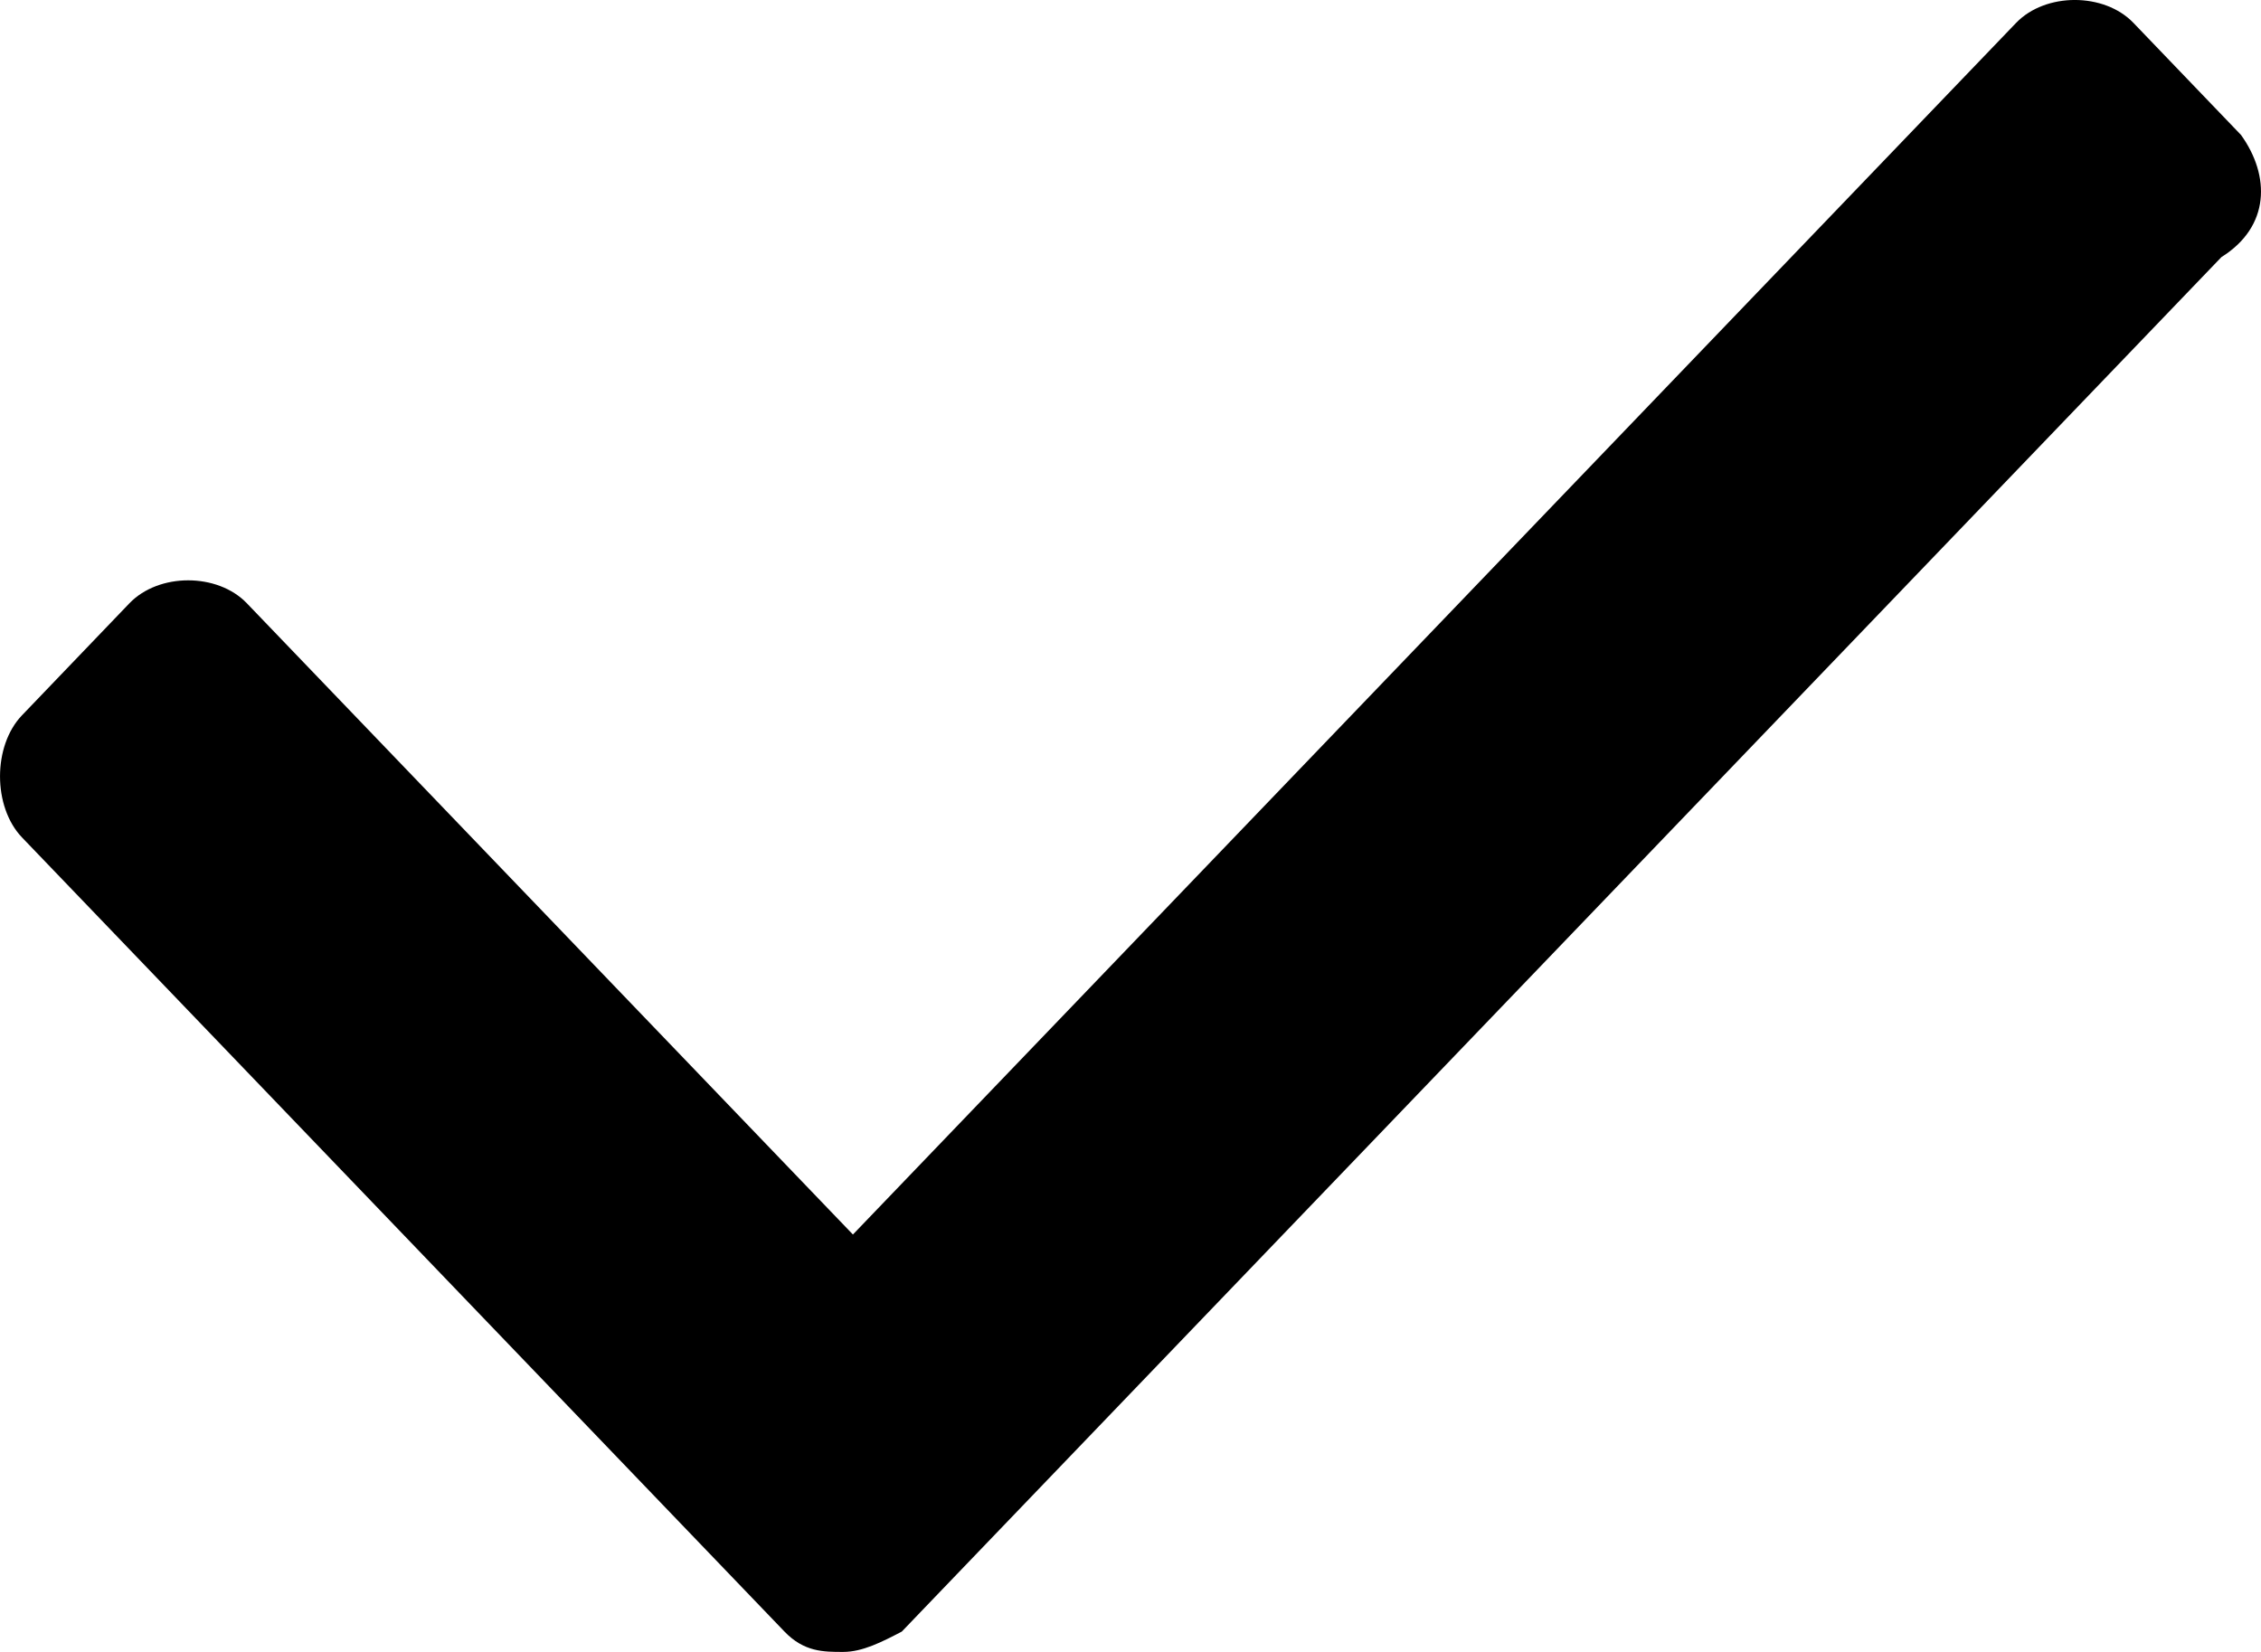
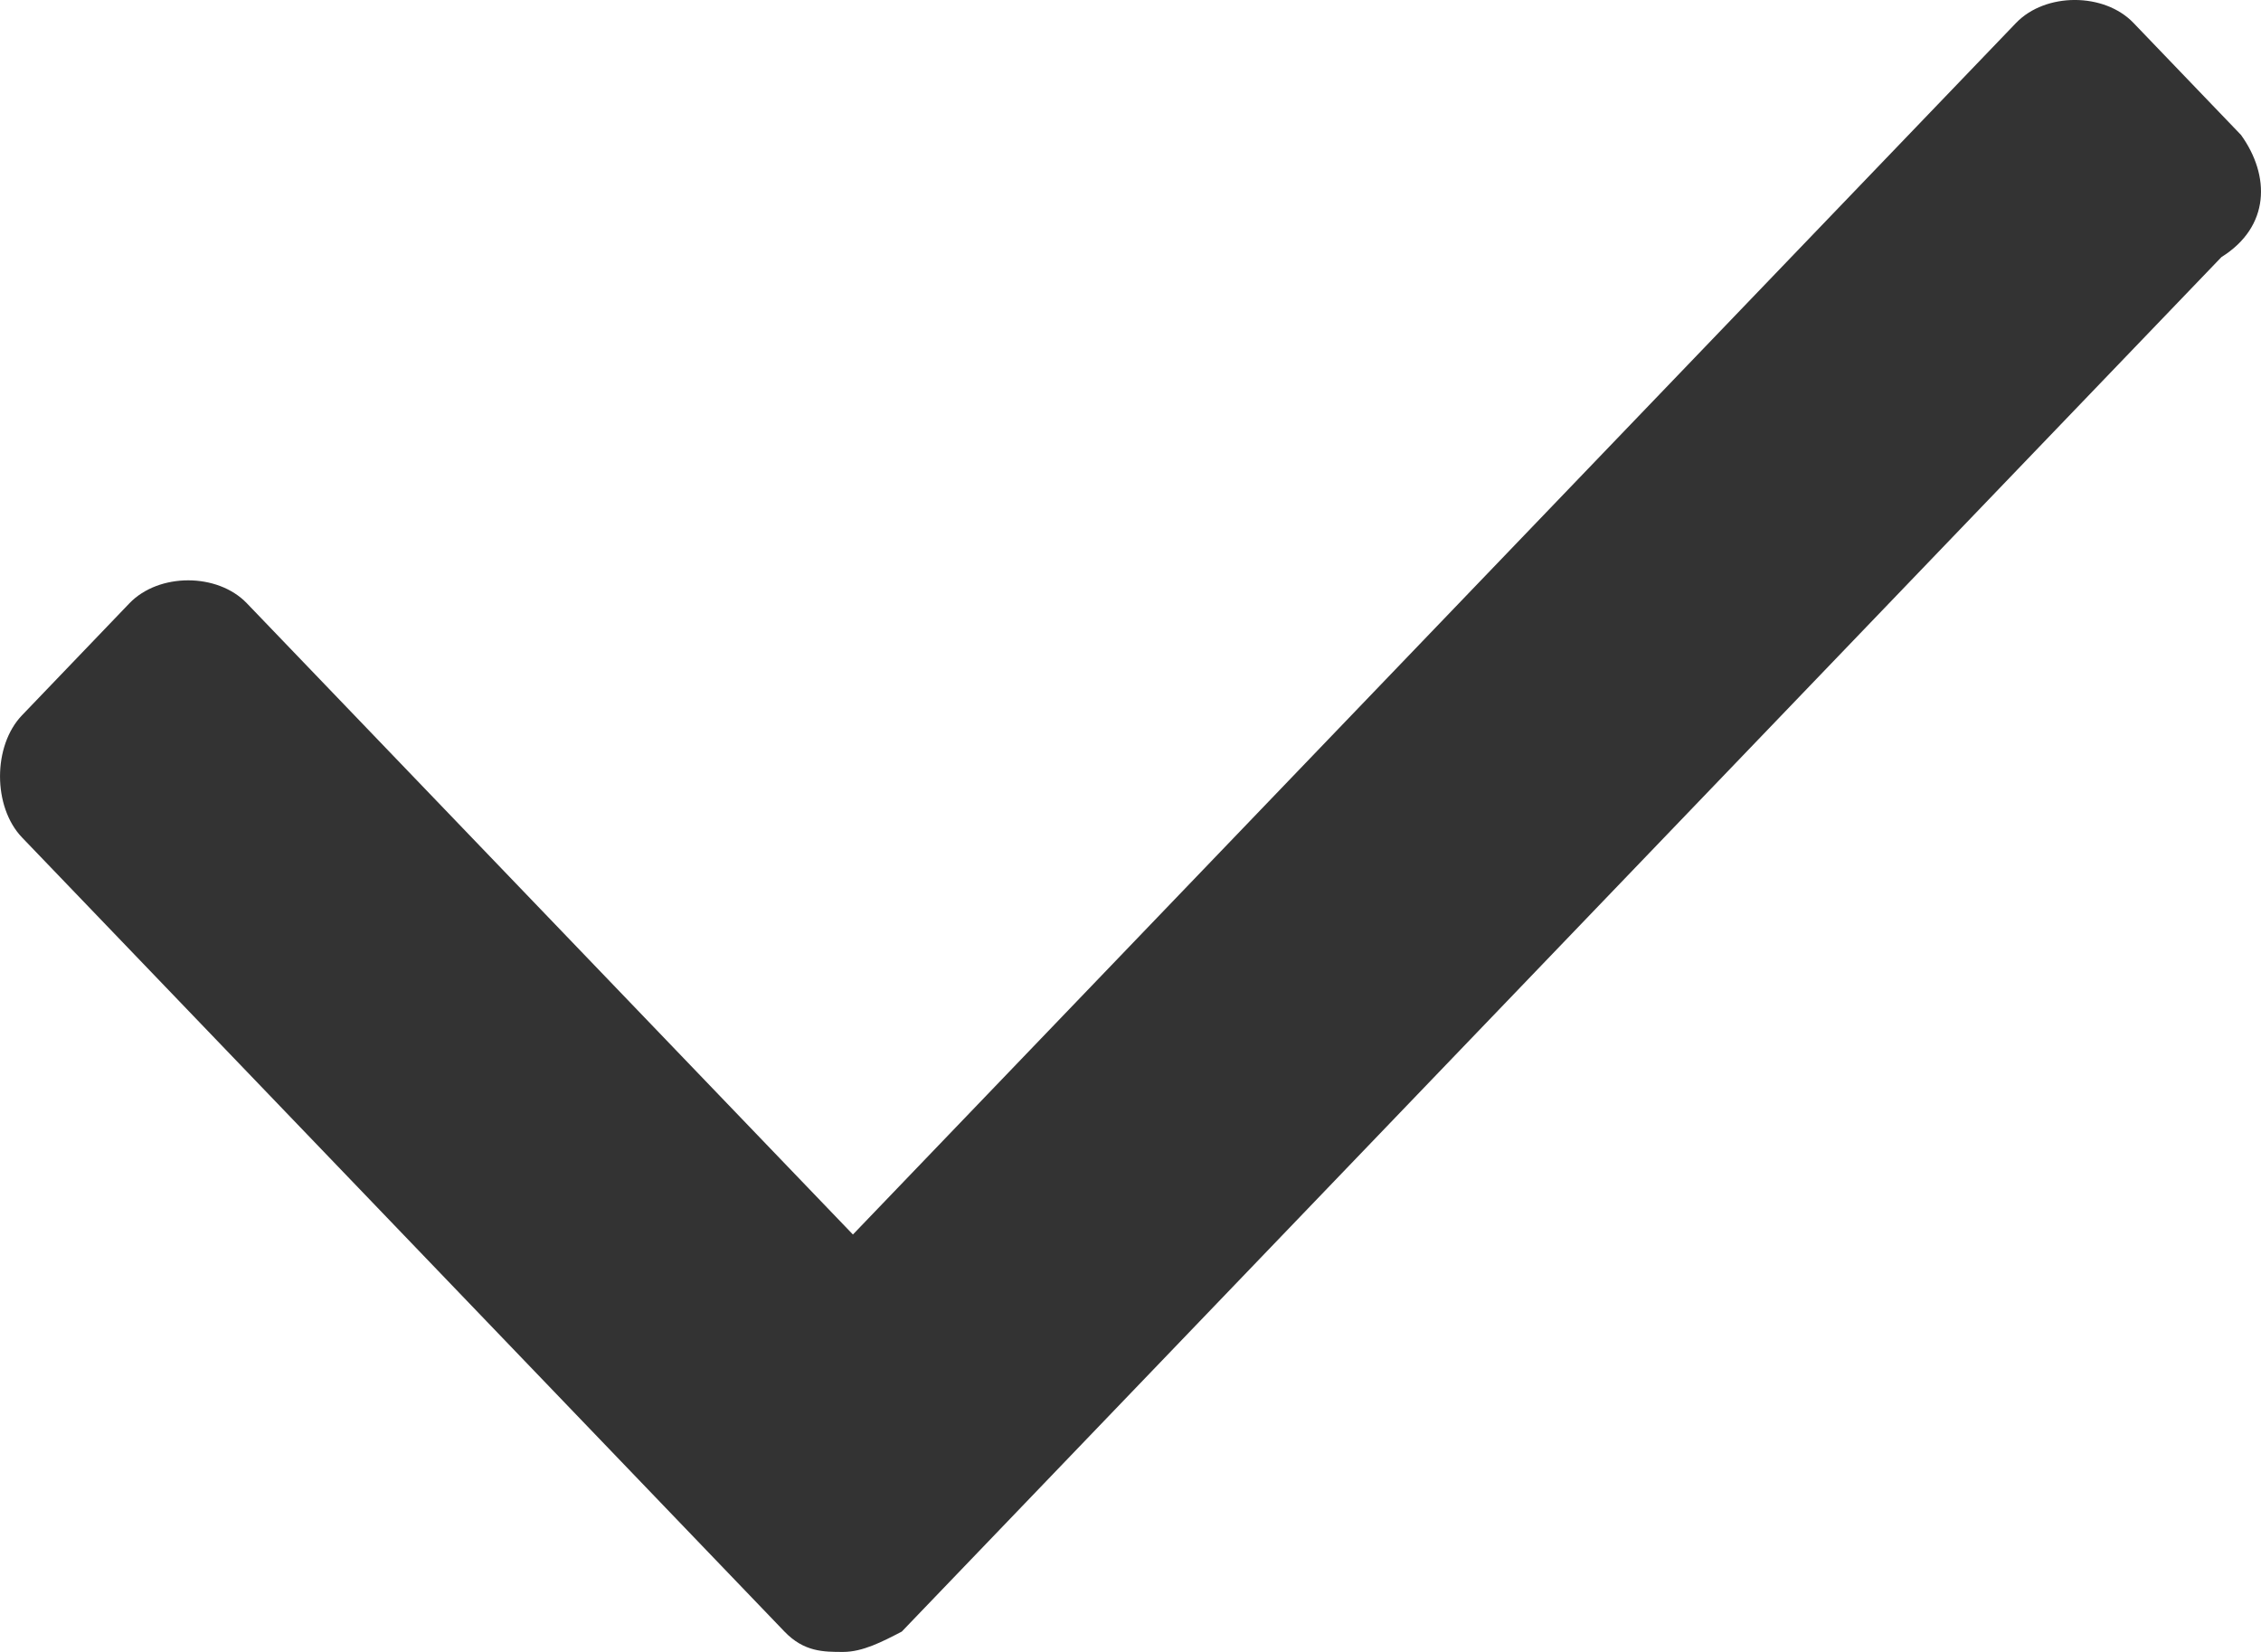
<svg xmlns="http://www.w3.org/2000/svg" width="26" height="19" viewBox="0 0 26 19">
-   <path d="M25.77 1.552L24.533 0.263C24.196 -0.088 23.522 -0.088 23.184 0.263L9.808 14.199L2.838 6.938C2.501 6.587 1.827 6.587 1.489 6.938L0.253 8.227C-0.084 8.578 -0.084 9.28 0.253 9.632L9.021 18.766C9.246 19 9.47 19 9.695 19C9.92 19 10.145 18.883 10.37 18.766L25.545 2.957C26.107 2.606 26.107 2.02 25.77 1.552Z" />
+   <path d="M25.77 1.552L24.533 0.263C24.196 -0.088 23.522 -0.088 23.184 0.263L9.808 14.199L2.838 6.938C2.501 6.587 1.827 6.587 1.489 6.938L0.253 8.227C-0.084 8.578 -0.084 9.28 0.253 9.632L9.021 18.766C9.246 19 9.47 19 9.695 19C9.92 19 10.145 18.883 10.37 18.766L25.545 2.957C26.107 2.606 26.107 2.02 25.77 1.552Z" fill="#333333" />
</svg>
